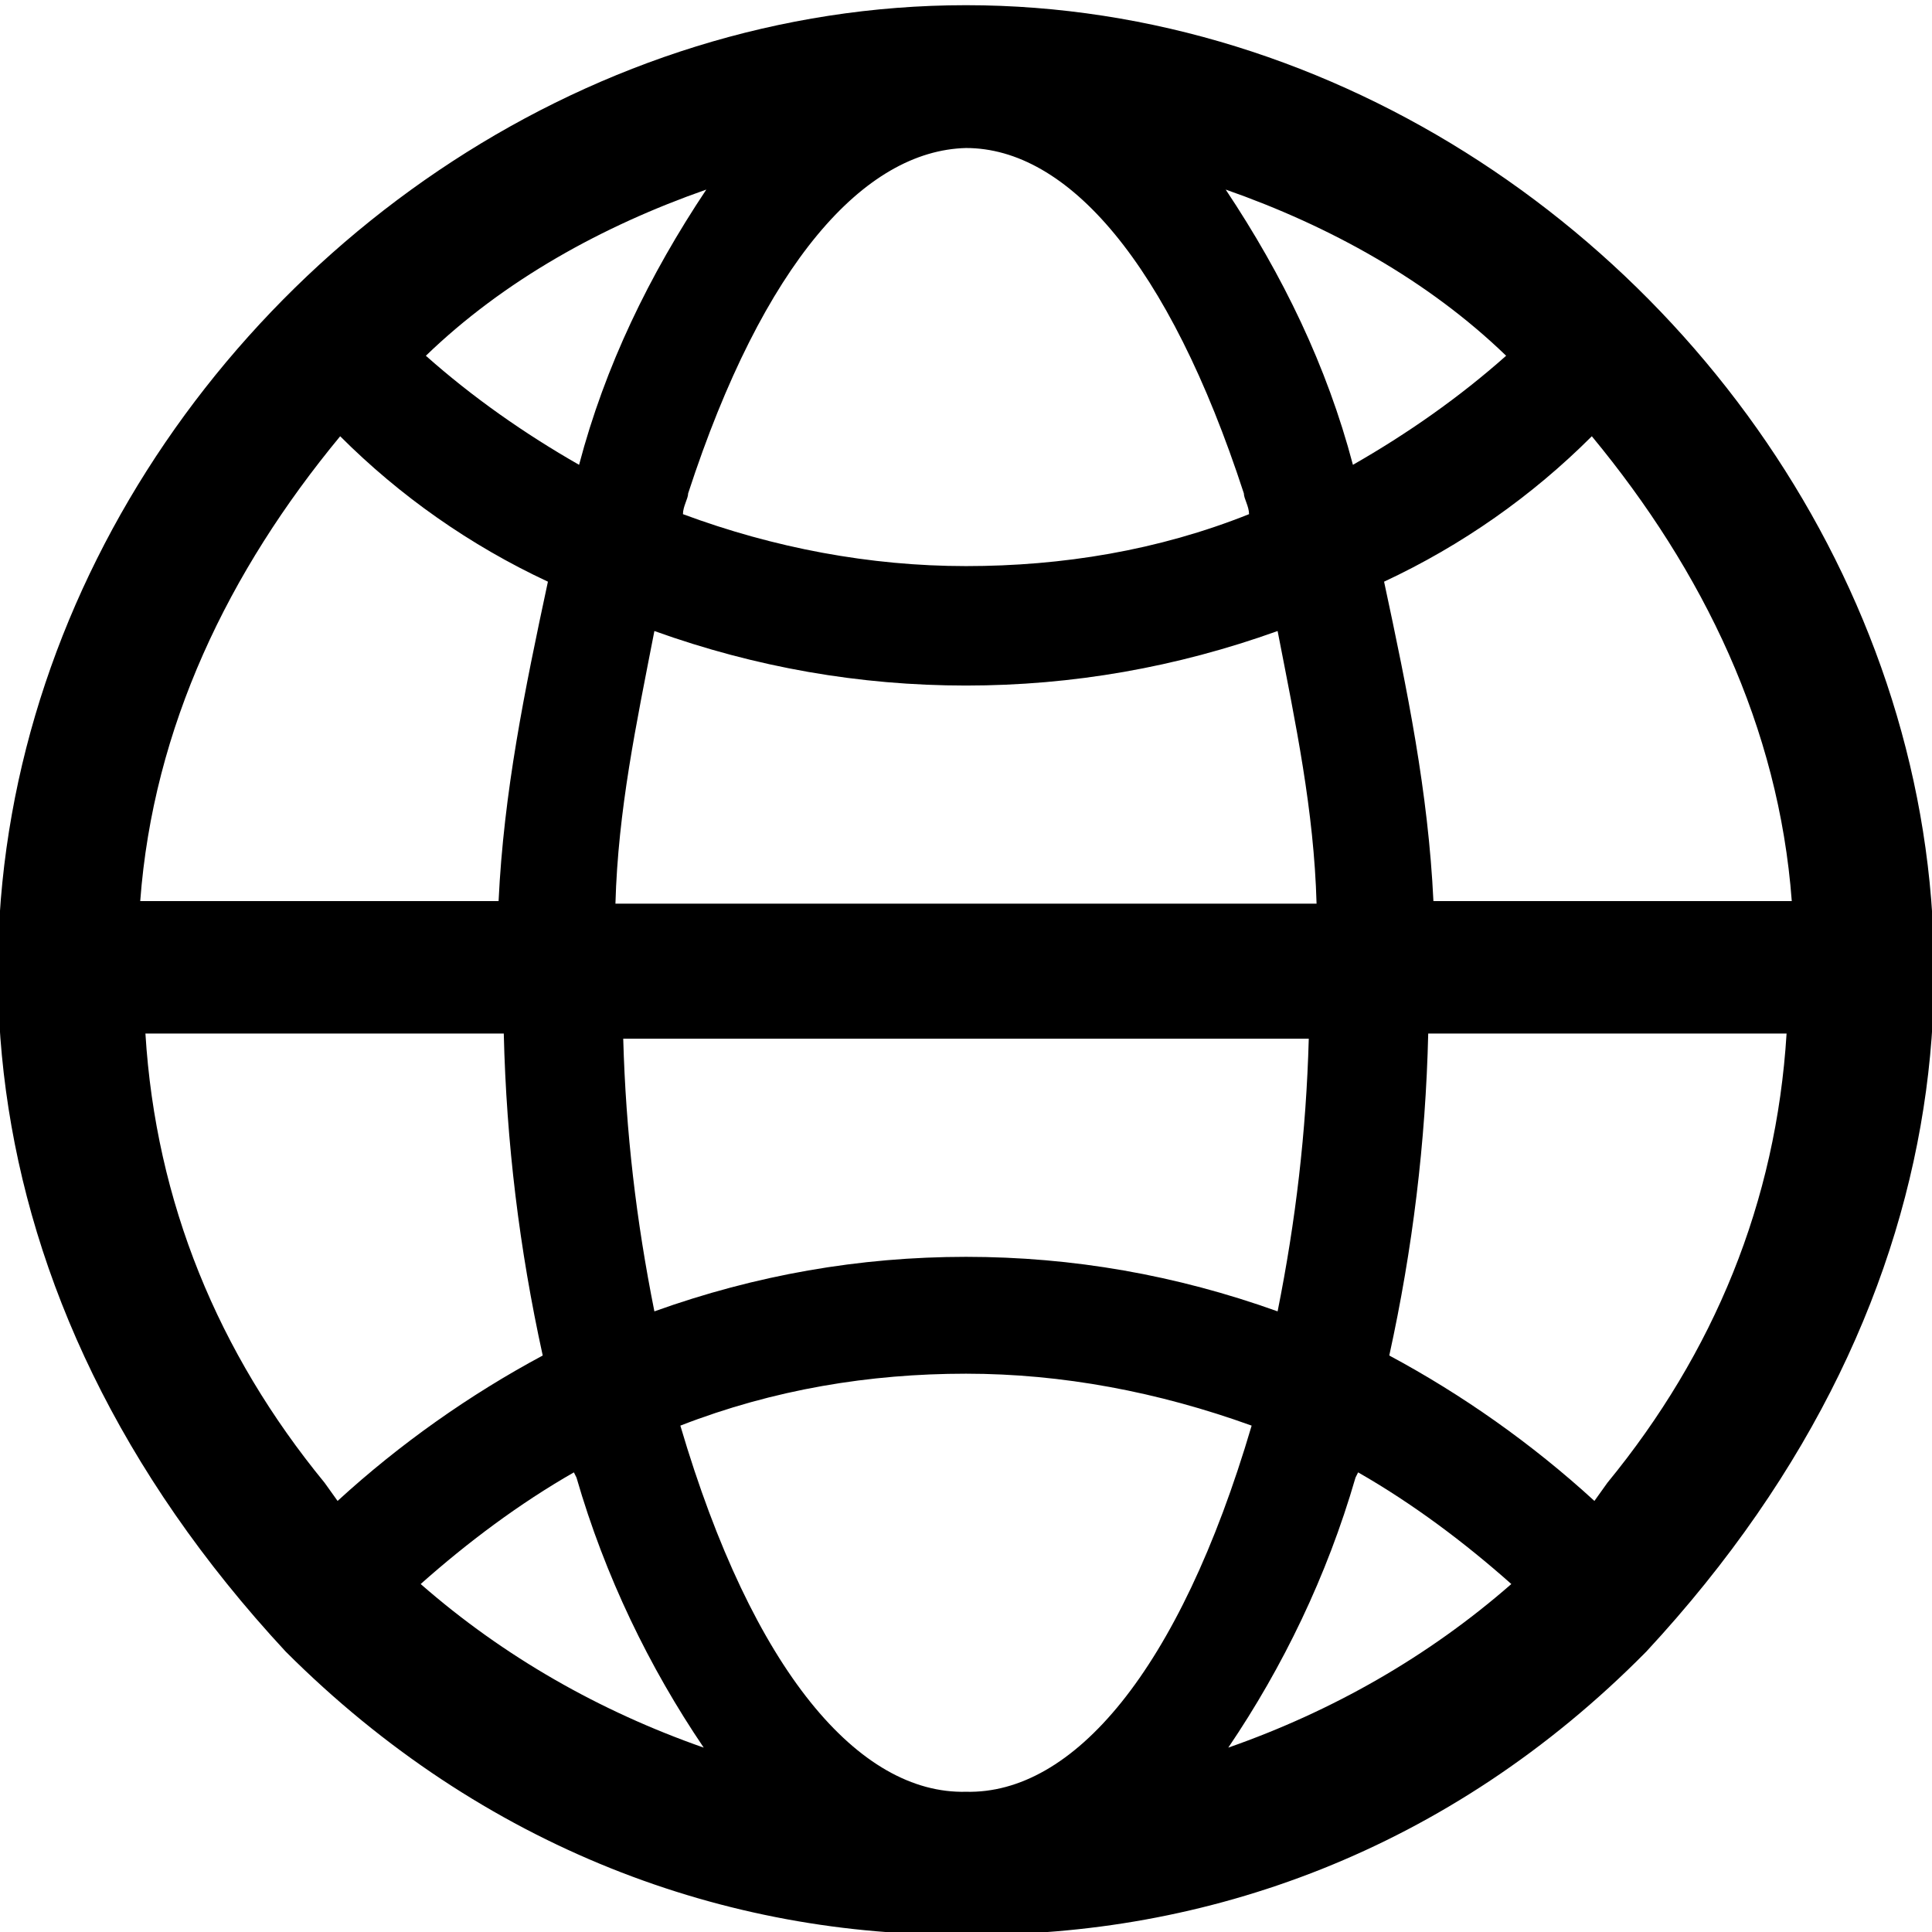
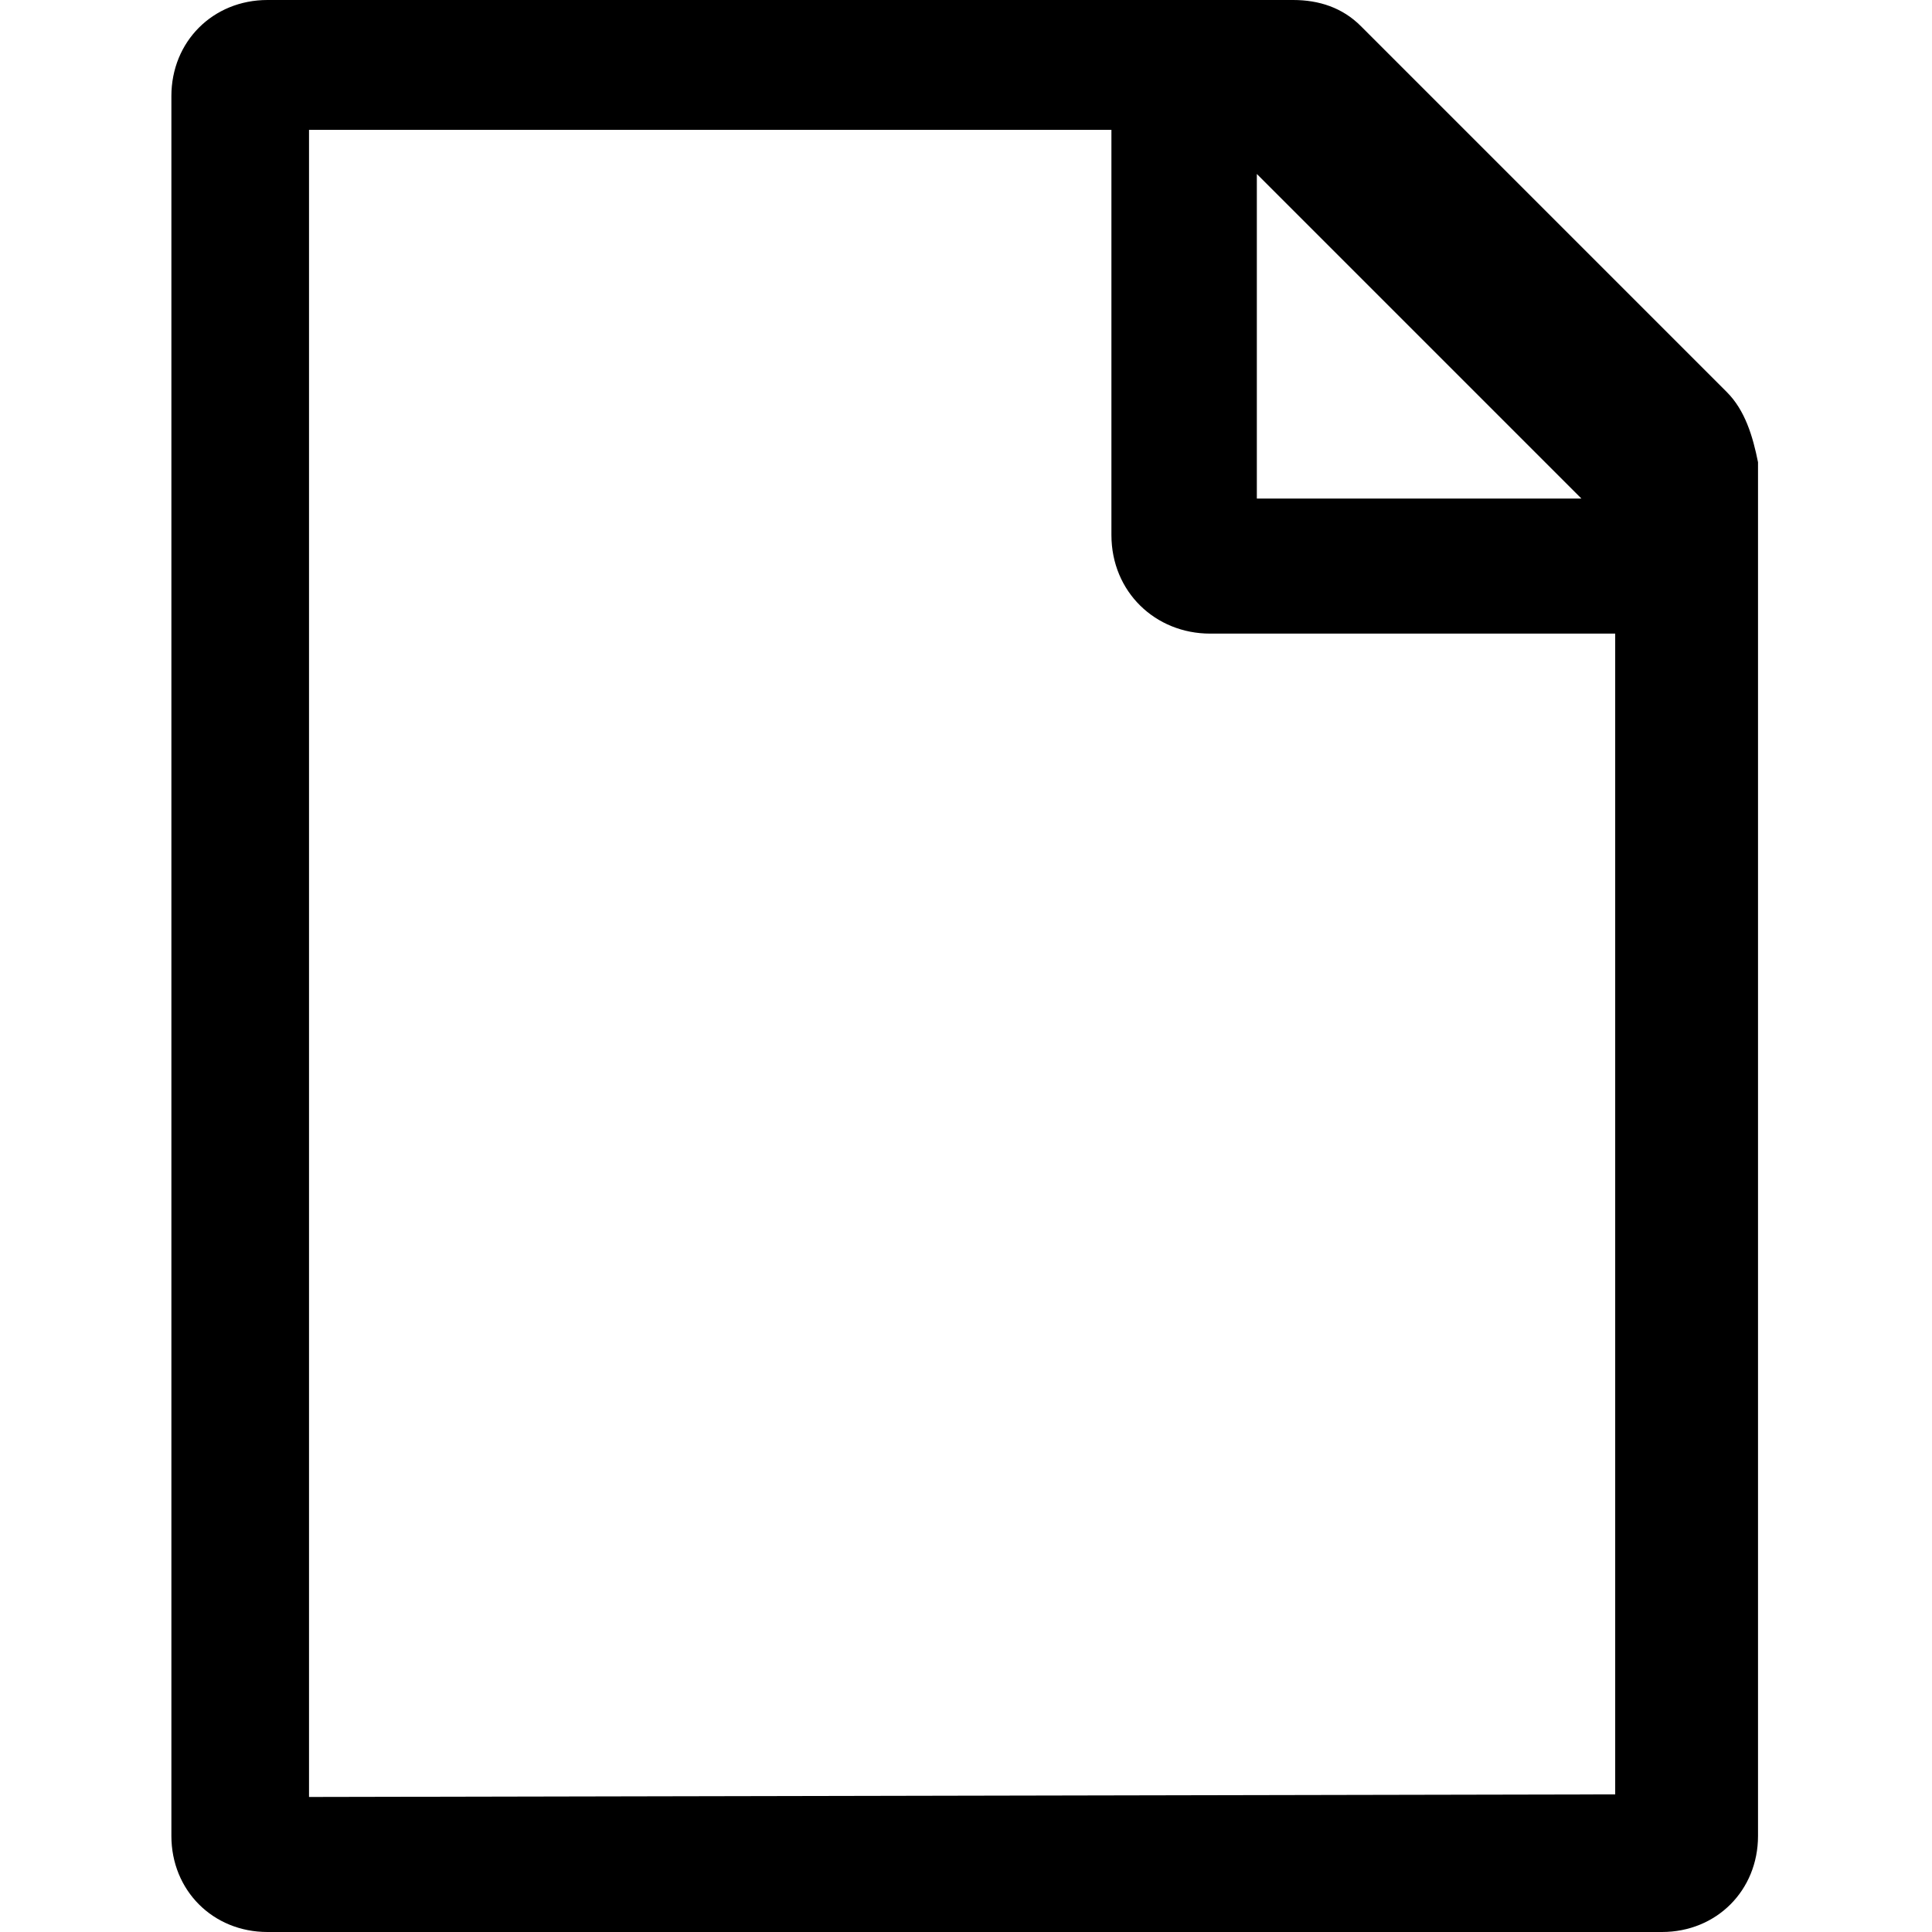
<svg xmlns="http://www.w3.org/2000/svg" width="24px" height="24px" version="1.1" id="Layer_1" x="0px" y="0px" viewBox="0 0 74.4 74.4" style="enable-background:new 0 0 74.4 74.4;" xml:space="preserve" preserveAspectRatio="xMinYMid meet">
-   <path d="M37.2,0.2C8.6,0.2-14.7,35.9,11,63.6c7.6,7.6,17,11,26.2,10.9c9.2,0.1,18.6-3.2,26.2-10.9  C89.1,35.9,65.8,0.2,37.2,0.2z M69,34.7H55.2c-0.2-4.2-1-8.1-1.9-12.3c3-1.4,5.7-3.3,8-5.6C65.6,22,68.5,28,69,34.7z M58,13.7  c-1.8,1.6-3.8,3-5.9,4.2c-1-3.8-2.7-7.3-4.9-10.6C51.2,8.7,55,10.8,58,13.7z M37.2,34.8H23.7c0.1-3.6,0.8-6.9,1.5-10.5  c3.9,1.4,7.9,2.1,12,2.1c4.1,0,8.1-0.7,12-2.1c0.7,3.6,1.4,6.9,1.5,10.5H37.2z M50.4,40c-0.1,3.6-0.5,7-1.2,10.5  c-3.9-1.4-7.9-2.1-12-2.1c-4.1,0-8.1,0.7-12,2.1C24.5,47,24.1,43.6,24,40h13.2H50.4z M37.2,5.7c3.9,0,7.8,4.4,10.7,13.3  c0,0.2,0.2,0.5,0.2,0.8c-3.5,1.4-7.2,2-10.9,2s-7.4-0.7-10.9-2c0-0.3,0.2-0.6,0.2-0.8C29.4,10.1,33.3,5.8,37.2,5.7z M27.2,7.3  c-2.2,3.3-3.9,6.8-4.9,10.6c-2.1-1.2-4.1-2.6-5.9-4.2C19.4,10.8,23.2,8.7,27.2,7.3z M13.1,16.8c2.3,2.3,5,4.2,8,5.6  c-0.9,4.2-1.7,8.1-1.9,12.3H5.4C5.9,28,8.8,22,13.1,16.8z M12.5,57.1c-4.1-5-6.5-10.8-6.9-17.3h13.8c0.1,4.2,0.6,8.3,1.5,12.4  c-2.8,1.5-5.5,3.4-7.9,5.6L12.5,57.1z M16.2,61c1.8-1.6,3.8-3.1,5.9-4.3l0.1,0.2c1.1,3.8,2.8,7.3,4.9,10.4  C23.1,65.9,19.4,63.8,16.2,61z M37.2,69c-4.1,0.1-8.2-4.6-11-14.1c3.6-1.4,7.3-2,11-2c3.7,0,7.4,0.7,11,2  C45.4,64.4,41.3,69.1,37.2,69z M47.3,67.3c2.1-3.1,3.8-6.6,4.9-10.4l0.1-0.2c2.1,1.2,4.1,2.7,5.9,4.3C55,63.8,51.3,65.9,47.3,67.3z   M61.9,57.1l-0.5,0.7c-2.4-2.2-5.1-4.1-7.9-5.6c0.9-4.1,1.4-8.2,1.5-12.4h13.8C68.4,46.3,66,52.1,61.9,57.1z" />
+   <g>
+     <path d="M66.5,15.1L52.4,1c-0.7-0.7-1.6-1-2.6-1H10.3C8.2,0,6.6,1.6,6.6,3.7l0,0v67c0,2.1,1.6,3.7,3.7,3.7l0,0H64   c2.1,0,3.7-1.6,3.7-3.7l0,0V17.8C67.5,16.8,67.2,15.8,66.5,15.1z M48.4,6.7l12.5,12.5H48.4V6.7z M11.9,69.2V5h30.9v15.6   c0,2.2,1.7,3.8,3.8,3.8h15.6v44.7L11.9,69.2L11.9,69.2z" />
+   </g>
</svg>
